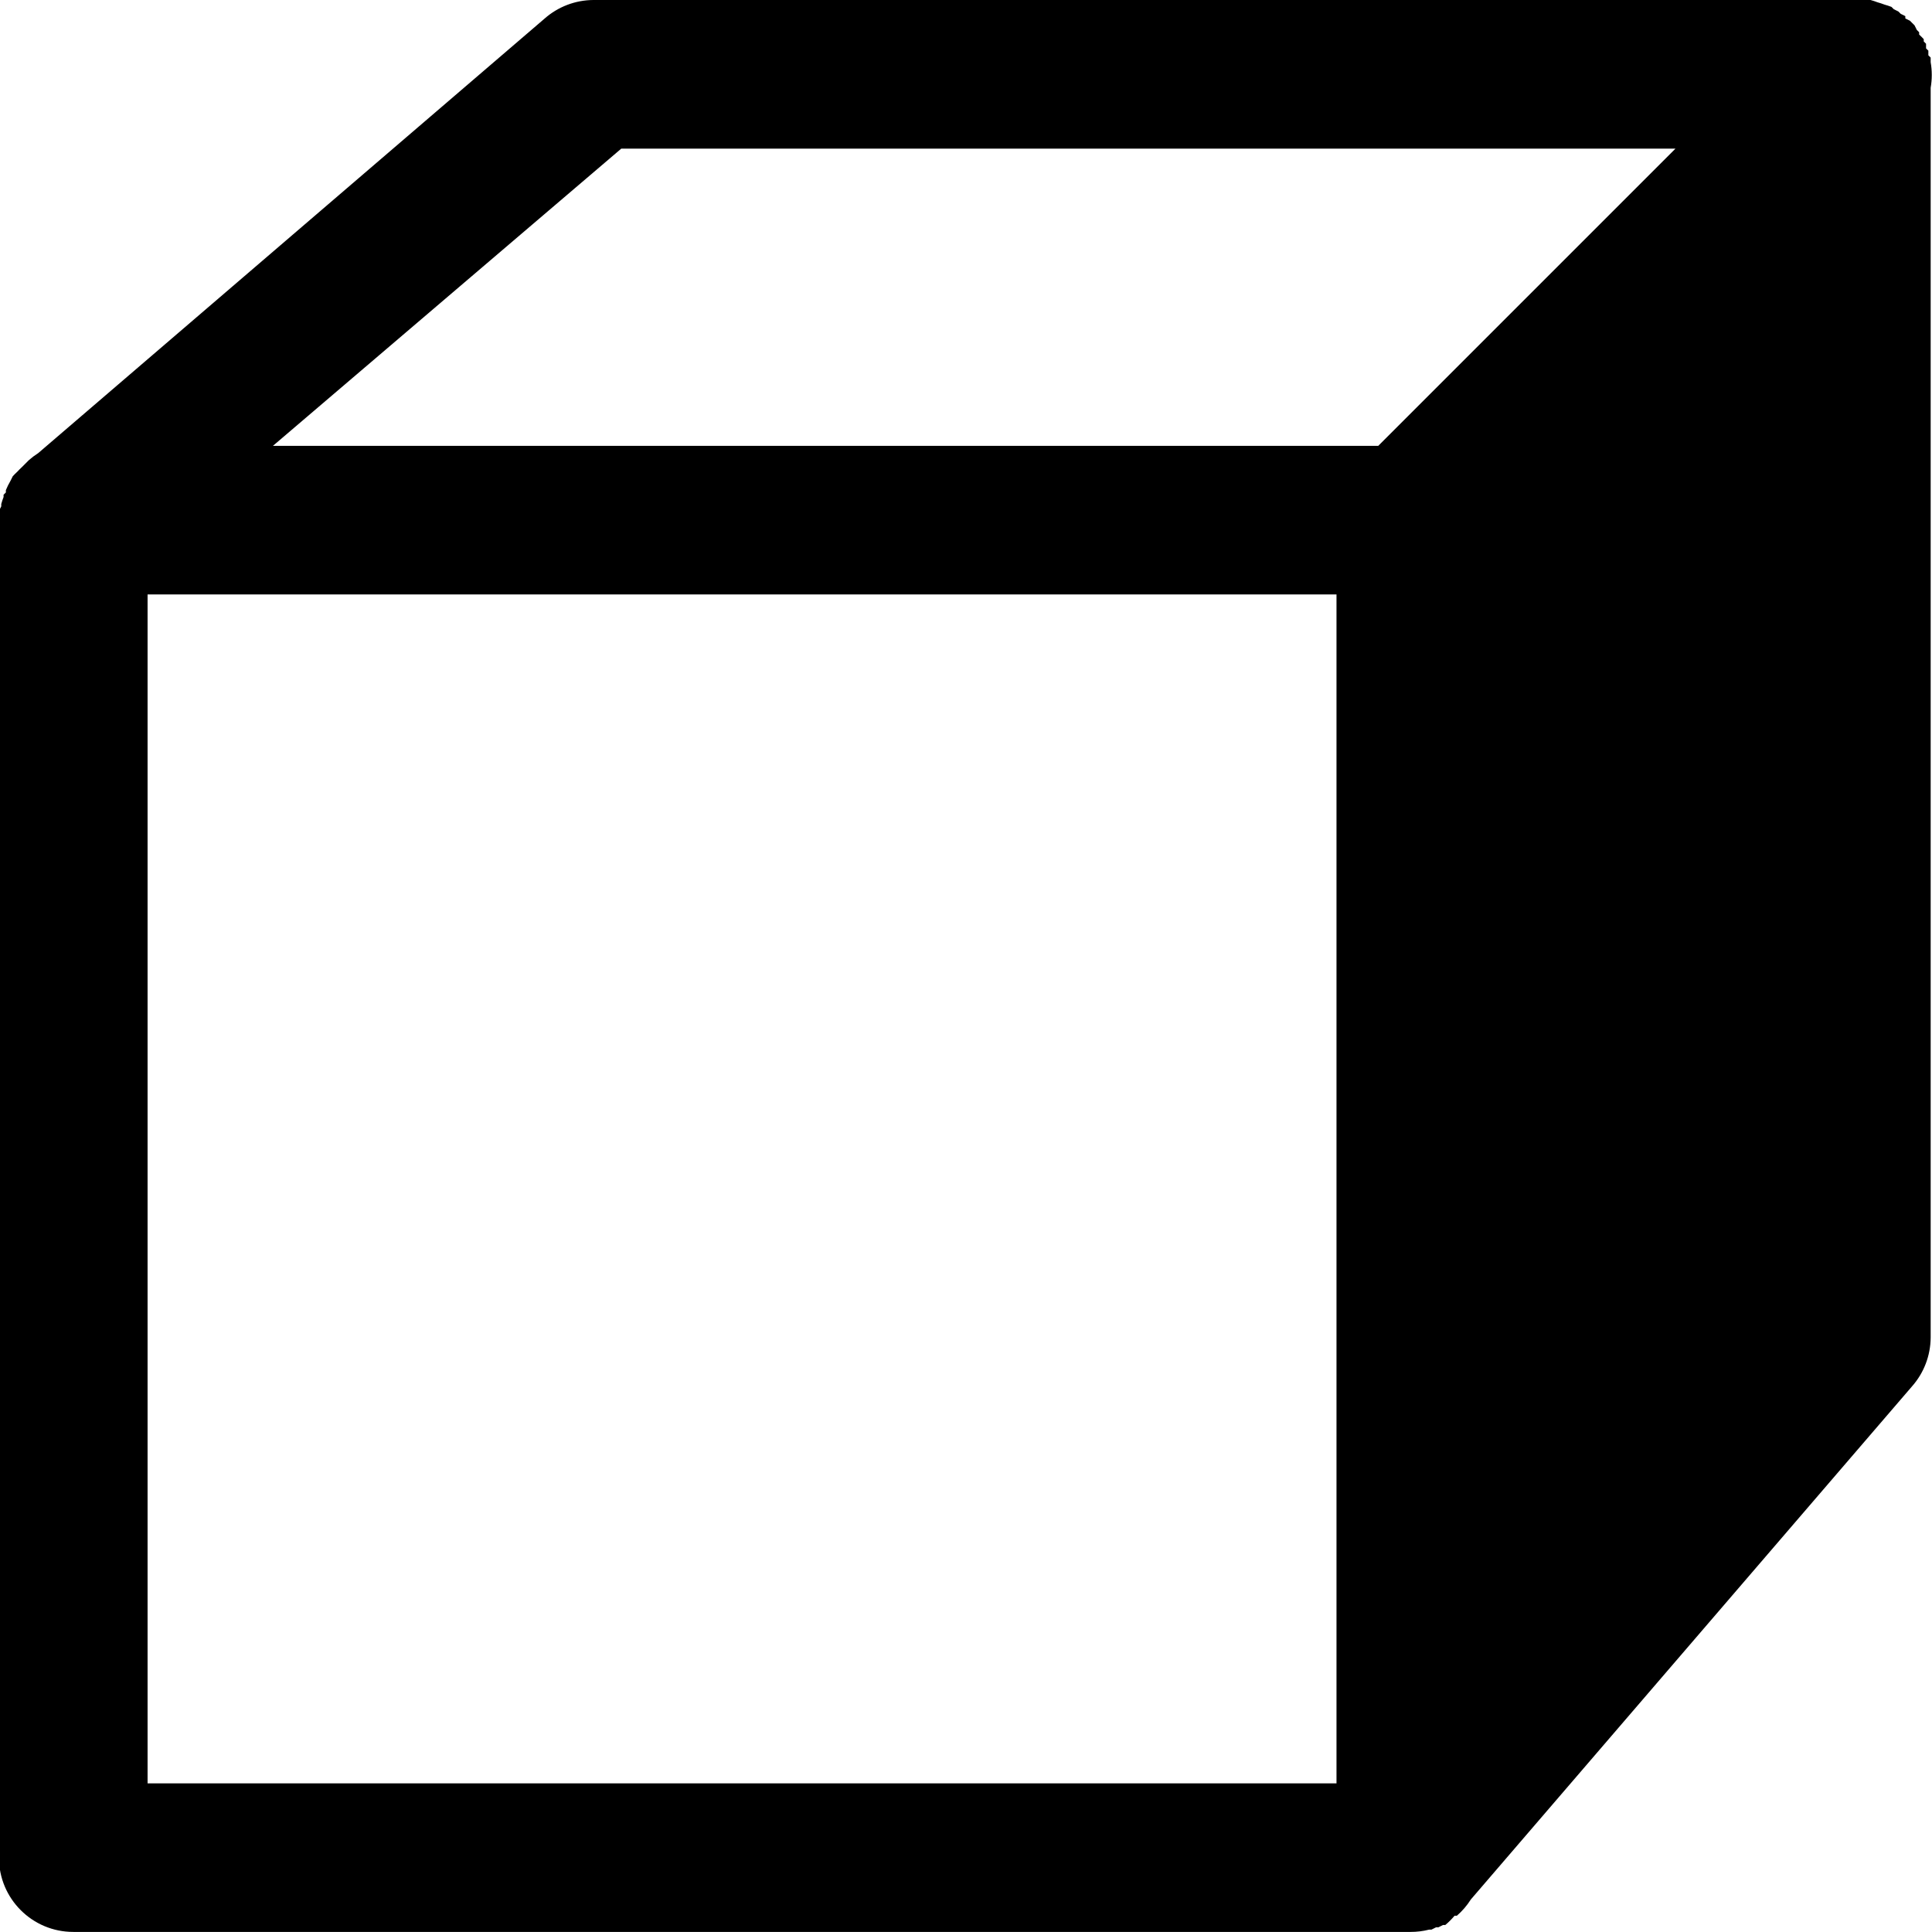
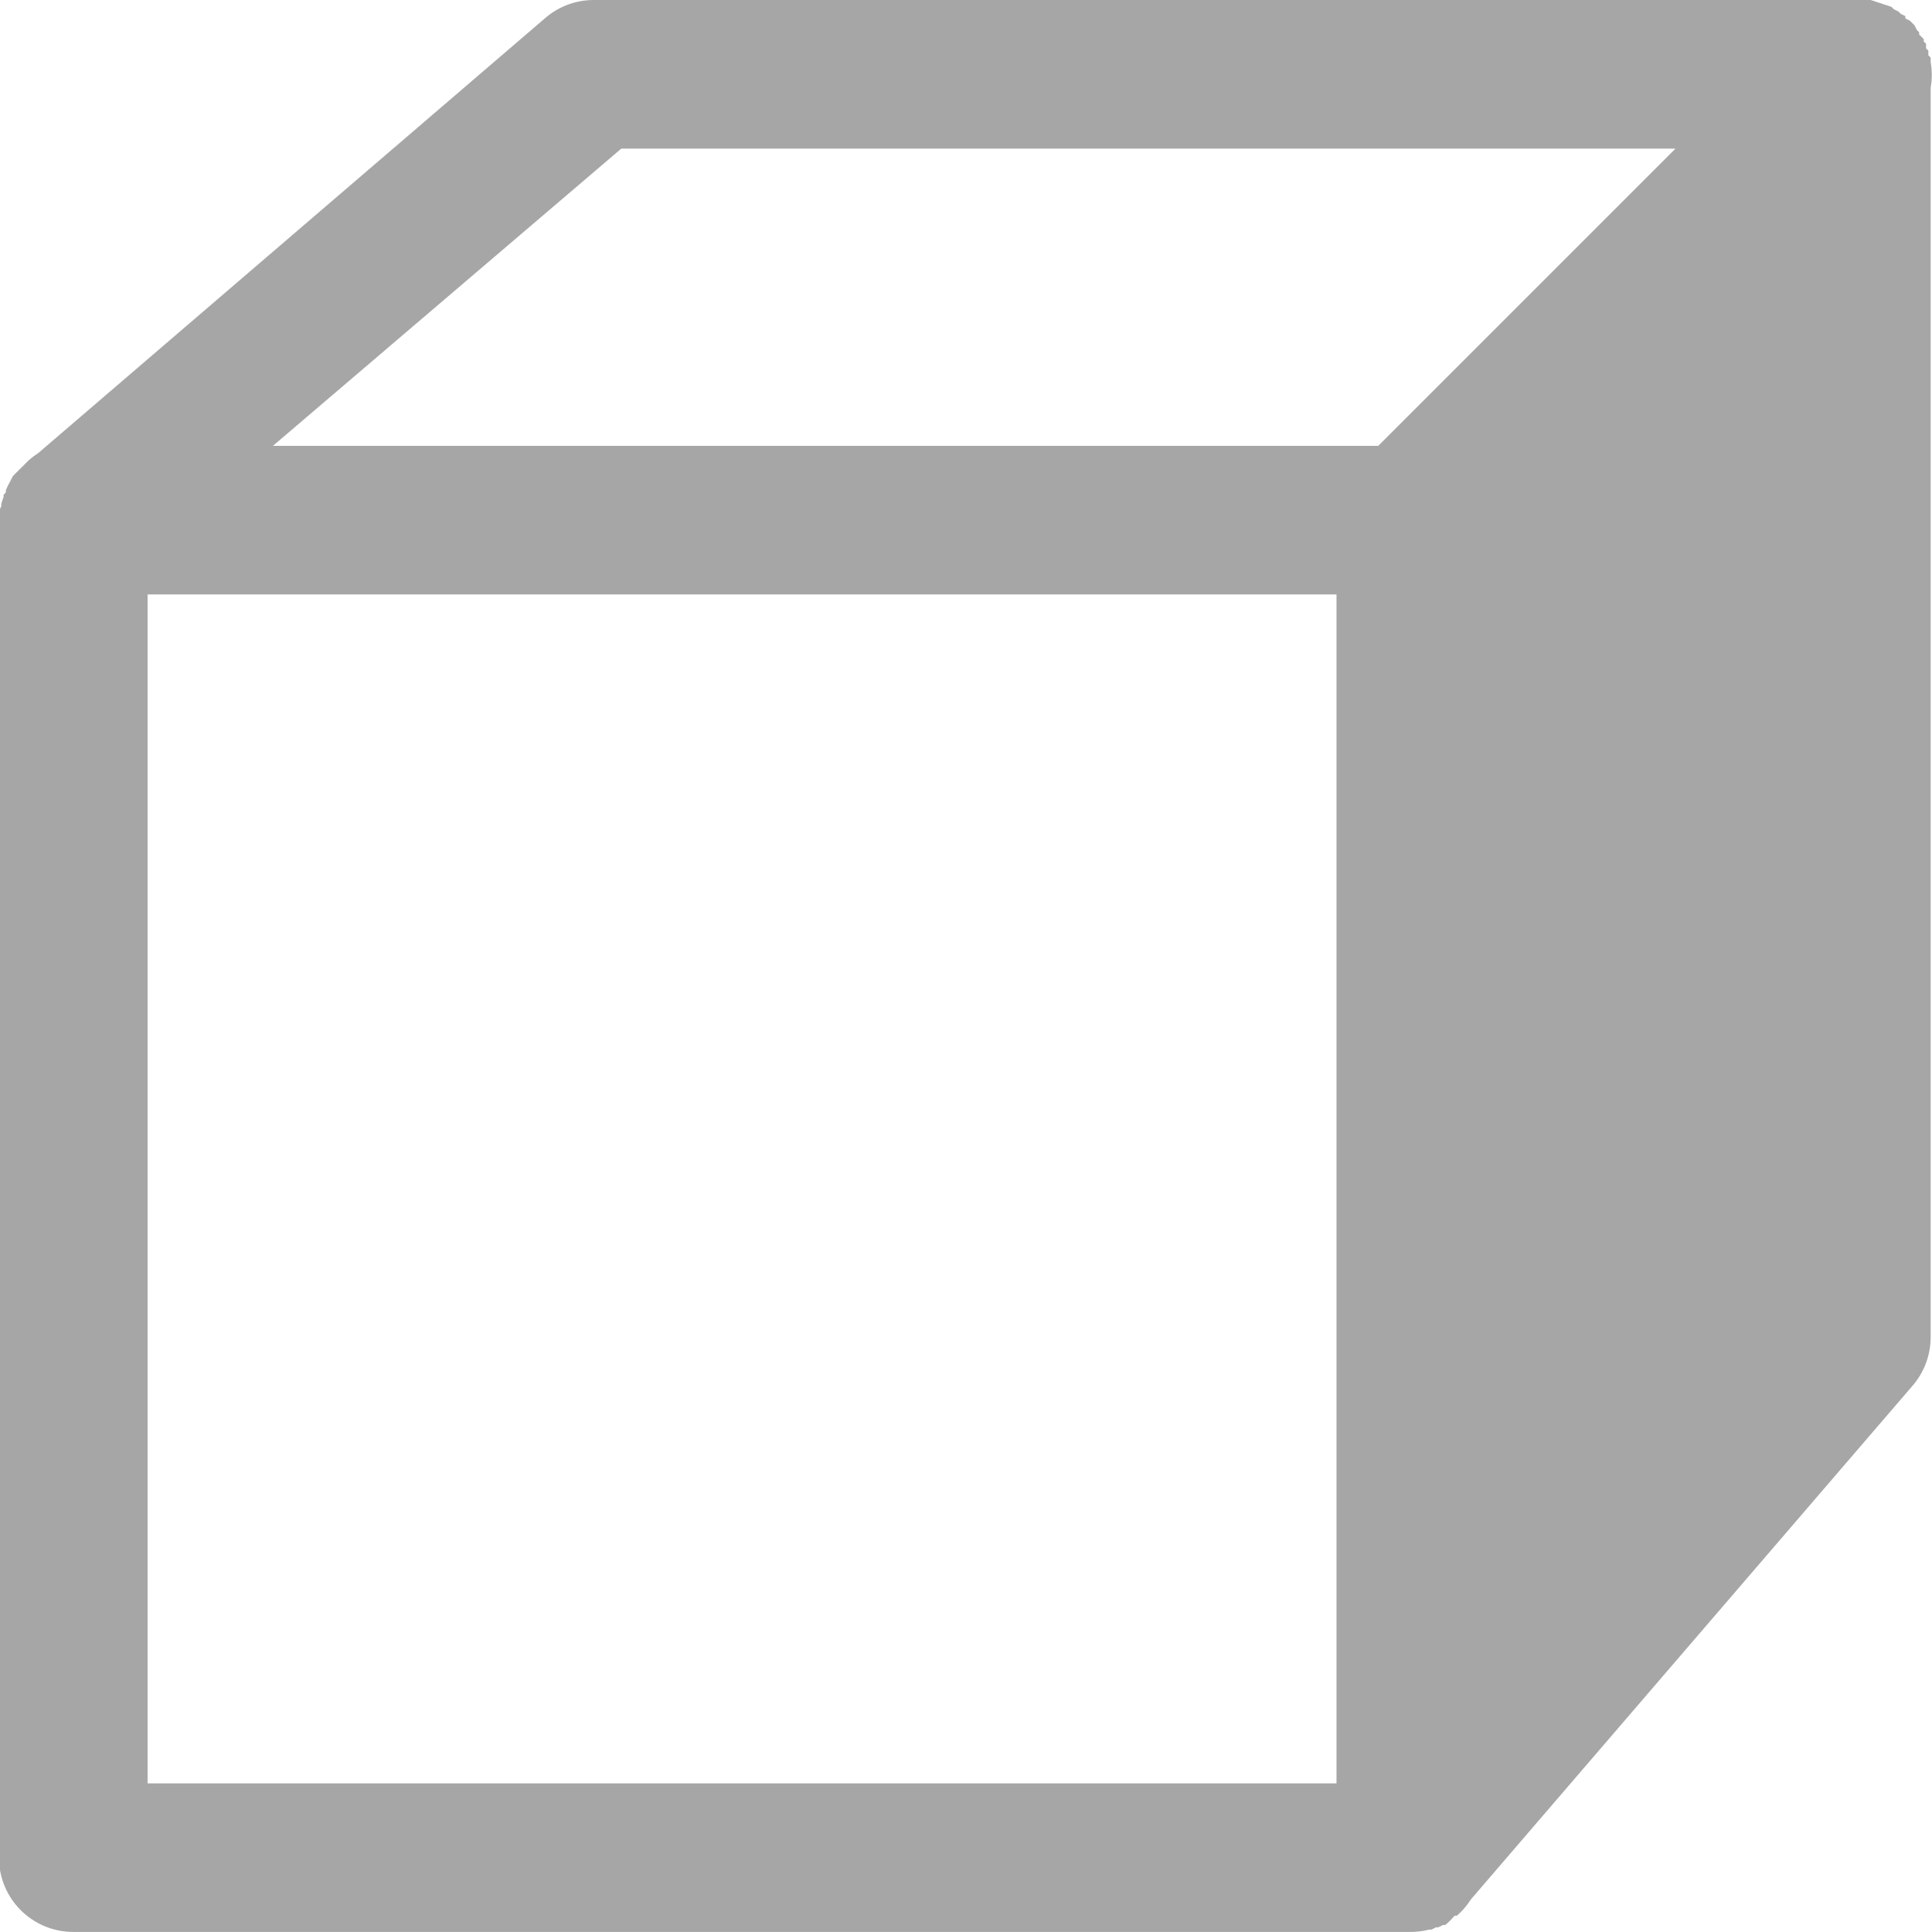
<svg xmlns="http://www.w3.org/2000/svg" viewBox="0 0 26 26" enable-background="new 0 0 26 26" version="1.1" id="svg1">
  <defs id="defs1" />
-   <path style="line-height:normal;-inkscape-font-specification:'Bitstream Vera Sans';text-indent:0;text-align:start;text-transform:none" d="m 25.173,0 a 1,1 0 0 1 0.094,0.031 1,1 0 0 1 0.094,0.031 1,1 0 0 1 0.094,0.031 1,1 0 0 1 0.031,0.031 1,1 0 0 1 0.062,0.031 1,1 0 0 1 0.031,0.031 1,1 0 0 1 0.062,0.031 1,1 0 0 1 0,0.031 1,1 0 0 1 0.062,0.031 1,1 0 0 1 0.031,0.031 1,1 0 0 1 0.031,0.031 1,1 0 0 1 0.031,0.062 1,1 0 0 1 0.031,0.031 1,1 0 0 1 0,0.031 1,1 0 0 1 0.062,0.062 1,1 0 0 1 0,0.031 1,1 0 0 1 0.031,0.031 1,1 0 0 1 0,0.062 1,1 0 0 1 0.031,0.031 1,1 0 0 1 0,0.062 1,1 0 0 1 0.031,0.031 1,1 0 0 1 0,0.062 1,1 0 0 1 0,0.344 V 18 a 1,1 0 0 1 -0.25,0.656 l -5.938,6.906 a 1,1 0 0 1 -0.188,0.219 1,1 0 0 1 -0.031,0 1,1 0 0 1 -0.125,0.125 1,1 0 0 1 -0.031,0 1,1 0 0 1 -0.062,0.031 1,1 0 0 1 -0.031,0 1,1 0 0 1 -0.062,0.031 1,1 0 0 1 -0.031,0 1,1 0 0 1 -0.25,0.031 1,1 0 0 1 -0.062,0 H 0.986 a 1,1 0 0 1 -1,-1 V 7.062 a 1,1 0 0 1 0,-0.062 1,1 0 0 1 0,-0.031 1,1 0 0 1 0,-0.062 1,1 0 0 1 0,-0.031 1,1 0 0 1 0.031,-0.062 1,1 0 0 1 0,-0.031 1,1 0 0 1 0.031,-0.094 1,1 0 0 1 0,-0.031 1,1 0 0 1 0.031,-0.031 1,1 0 0 1 0,-0.031 1,1 0 0 1 0.062,-0.125 1,1 0 0 1 0.031,-0.062 1,1 0 0 1 0.062,-0.062 1,1 0 0 1 0.062,-0.062 1,1 0 0 1 0.031,-0.031 l 0.062,-0.062 a 1,1 0 0 1 0.125,-0.094 L 7.329,0.25 A 1,1 0 0 1 7.986,0 H 24.986 a 1,1 0 0 1 0.094,0 1,1 0 0 1 0.094,0 z m -2.625,2 H 8.361 l -4.688,4 H 18.548 Z m -4.562,6 H 1.986 V 24 H 17.986 Z" overflow="visible" enable-background="accumulate" font-family="'Bitstream Vera Sans'" id="path1" />
+   <path style="line-height:normal;-inkscape-font-specification:'Bitstream Vera Sans';text-indent:0;text-align:start;text-transform:none;fill:#a6a6a6;fill-opacity:1" d="m 25.173,0 a 1,1 0 0 1 0.094,0.031 1,1 0 0 1 0.094,0.031 1,1 0 0 1 0.094,0.031 1,1 0 0 1 0.031,0.031 1,1 0 0 1 0.062,0.031 1,1 0 0 1 0.031,0.031 1,1 0 0 1 0.062,0.031 1,1 0 0 1 0,0.031 1,1 0 0 1 0.062,0.031 1,1 0 0 1 0.031,0.031 1,1 0 0 1 0.031,0.031 1,1 0 0 1 0.031,0.062 1,1 0 0 1 0.031,0.031 1,1 0 0 1 0,0.031 1,1 0 0 1 0.062,0.062 1,1 0 0 1 0,0.031 1,1 0 0 1 0.031,0.031 1,1 0 0 1 0,0.062 1,1 0 0 1 0.031,0.031 1,1 0 0 1 0,0.062 1,1 0 0 1 0.031,0.031 1,1 0 0 1 0,0.062 1,1 0 0 1 0,0.344 V 18 a 1,1 0 0 1 -0.25,0.656 l -5.938,6.906 a 1,1 0 0 1 -0.188,0.219 1,1 0 0 1 -0.031,0 1,1 0 0 1 -0.125,0.125 1,1 0 0 1 -0.031,0 1,1 0 0 1 -0.062,0.031 1,1 0 0 1 -0.031,0 1,1 0 0 1 -0.062,0.031 1,1 0 0 1 -0.031,0 1,1 0 0 1 -0.25,0.031 1,1 0 0 1 -0.062,0 H 0.986 a 1,1 0 0 1 -1,-1 V 7.062 a 1,1 0 0 1 0,-0.062 1,1 0 0 1 0,-0.031 1,1 0 0 1 0,-0.062 1,1 0 0 1 0,-0.031 1,1 0 0 1 0.031,-0.062 1,1 0 0 1 0,-0.031 1,1 0 0 1 0.031,-0.094 1,1 0 0 1 0,-0.031 1,1 0 0 1 0.031,-0.031 1,1 0 0 1 0,-0.031 1,1 0 0 1 0.062,-0.125 1,1 0 0 1 0.031,-0.062 1,1 0 0 1 0.062,-0.062 1,1 0 0 1 0.062,-0.062 1,1 0 0 1 0.031,-0.031 l 0.062,-0.062 a 1,1 0 0 1 0.125,-0.094 L 7.329,0.25 A 1,1 0 0 1 7.986,0 H 24.986 a 1,1 0 0 1 0.094,0 1,1 0 0 1 0.094,0 z m -2.625,2 H 8.361 l -4.688,4 H 18.548 Z m -4.562,6 H 1.986 V 24 H 17.986 Z" overflow="visible" enable-background="accumulate" font-family="'Bitstream Vera Sans'" id="path1" />
</svg>
